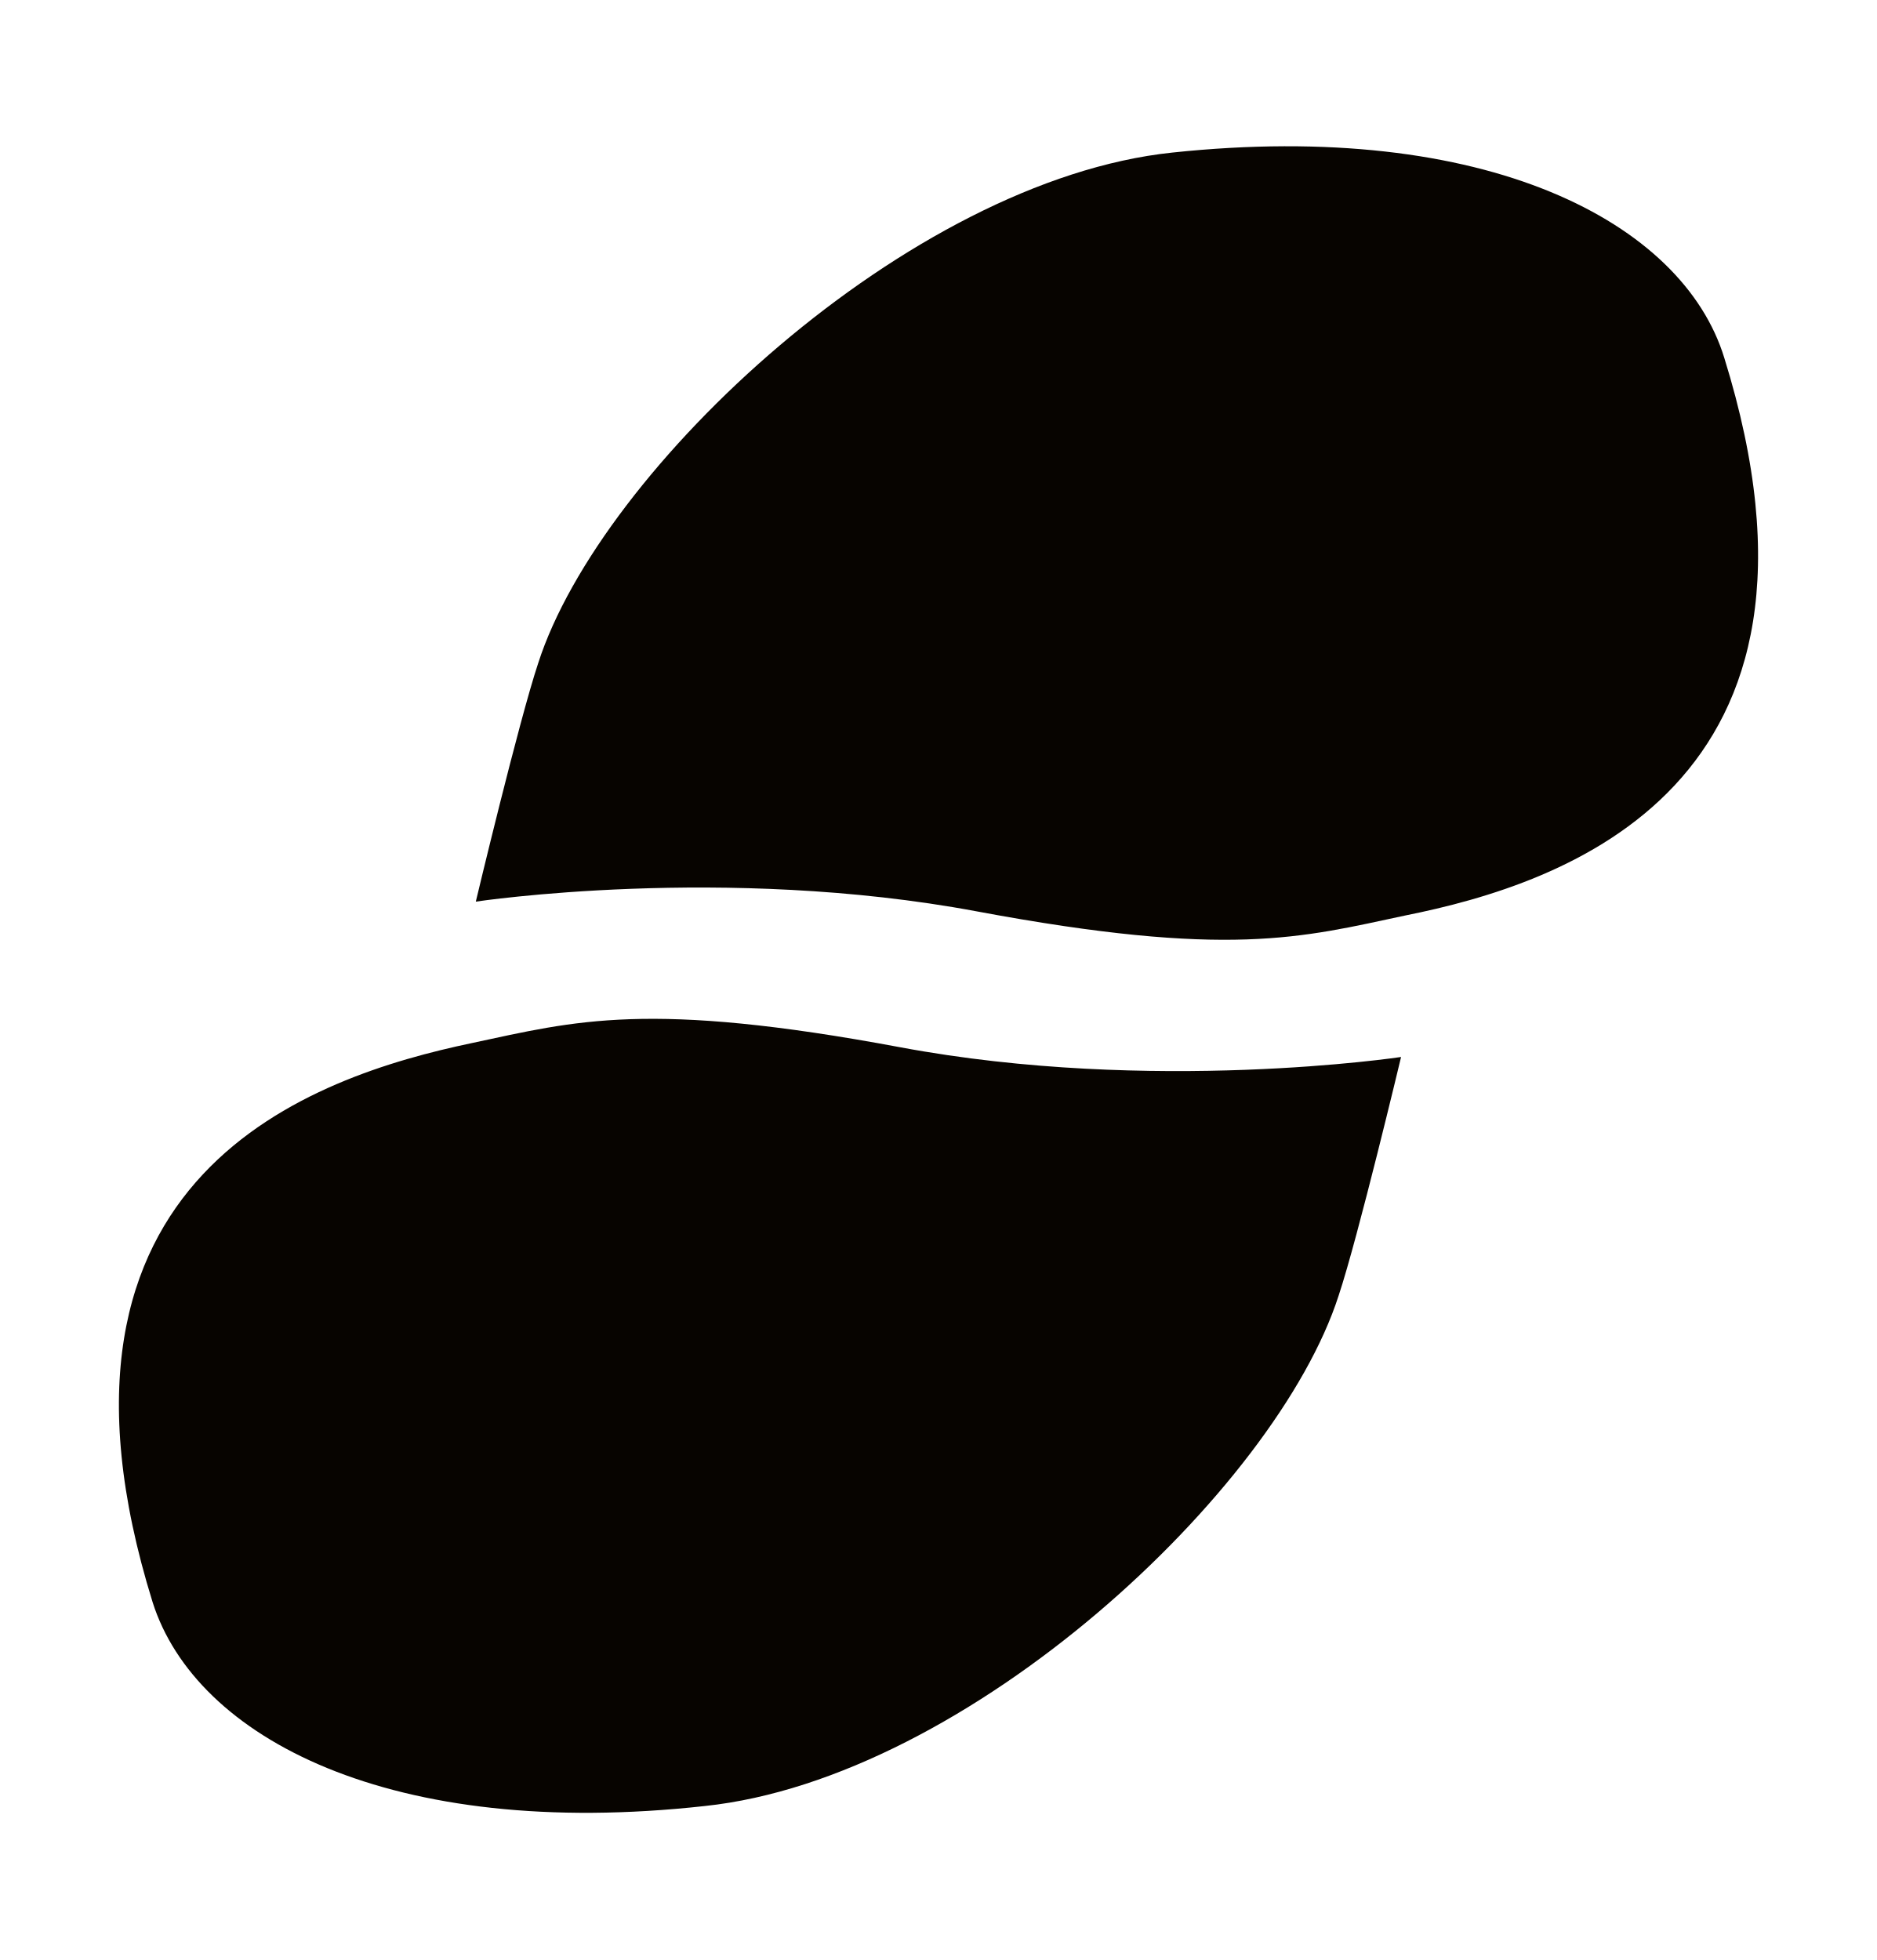
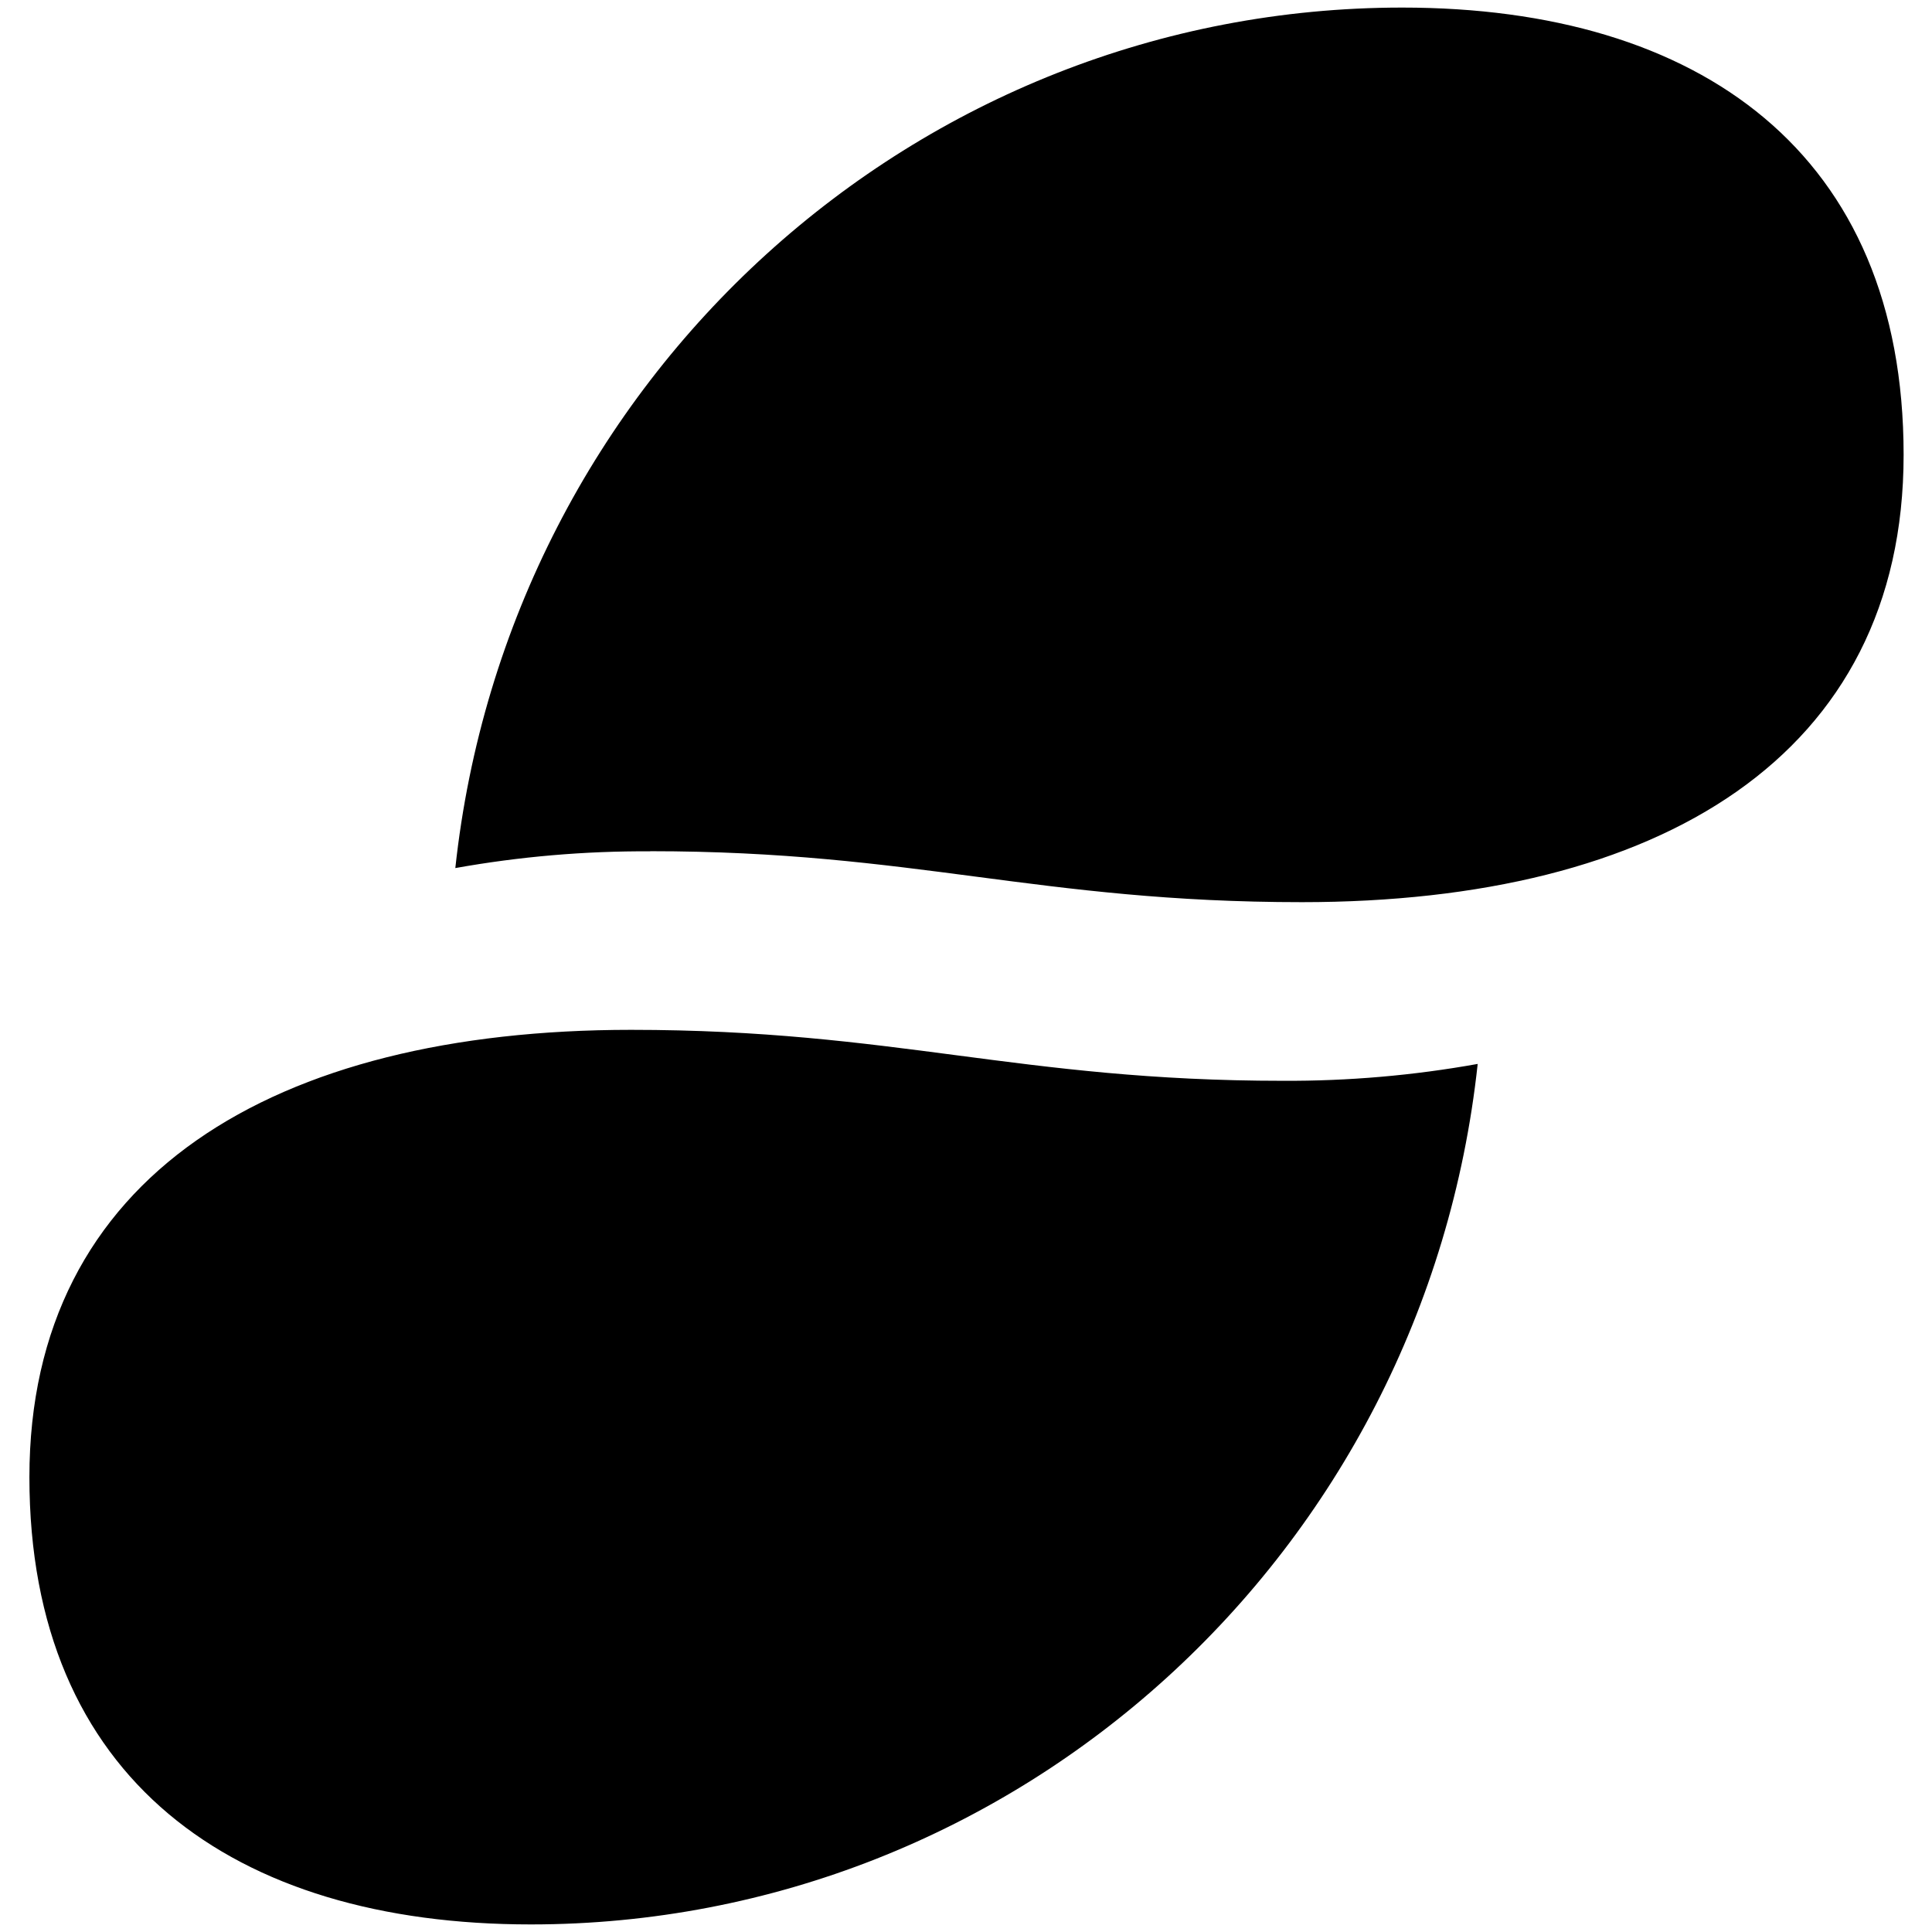
- <svg xmlns="http://www.w3.org/2000/svg" viewBox="0 0 135.3 141.3">
-   <style>.st0{fill:#070400}</style>
-   <path class="st0" d="M124.3 25.8c-3-9.8-17.2-17.2-39.8-14.8-19 2-41.2 22.8-45.7 36.8C37.4 52 34.3 65 34.3 65s17.9-2.7 36.1.7 23.4 1.9 30.9.3c11.5-2.3 32.6-9.3 23-40.2zM11 115.5c3.1 9.8 17.2 17.2 39.8 14.7 19-2 41.2-22.8 45.7-36.8 1.4-4.2 4.5-17.2 4.5-17.2s-17.9 2.7-36.1-.7c-18.2-3.4-23.4-1.9-30.9-.3-11.4 2.4-32.6 9.4-23 40.3z" />
+ <svg xmlns="http://www.w3.org/2000/svg" width="227" height="227" viewBox="0 0 227 227">
+   <path d="M76.4 100.012c30.966 0 45.624 5.987 76.577 5.987 41.936 0 70.688-17.121 70.688-52.561 0-35.426-23.948-52.548-58.906-52.548-57.09 0-105.04 43.56-111.261 101.104a125.85 125.85 0 0 1 22.901-1.968v-.014zm-2.258 20.989c-41.936 0-70.687 17.135-70.687 52.561s23.948 52.548 58.906 52.548c57.09 0 105.04-43.56 111.26-101.104a125.85 125.85 0 0 1-22.9 1.982c-30.968 0-45.625-5.987-76.579-5.987z" />
</svg>
